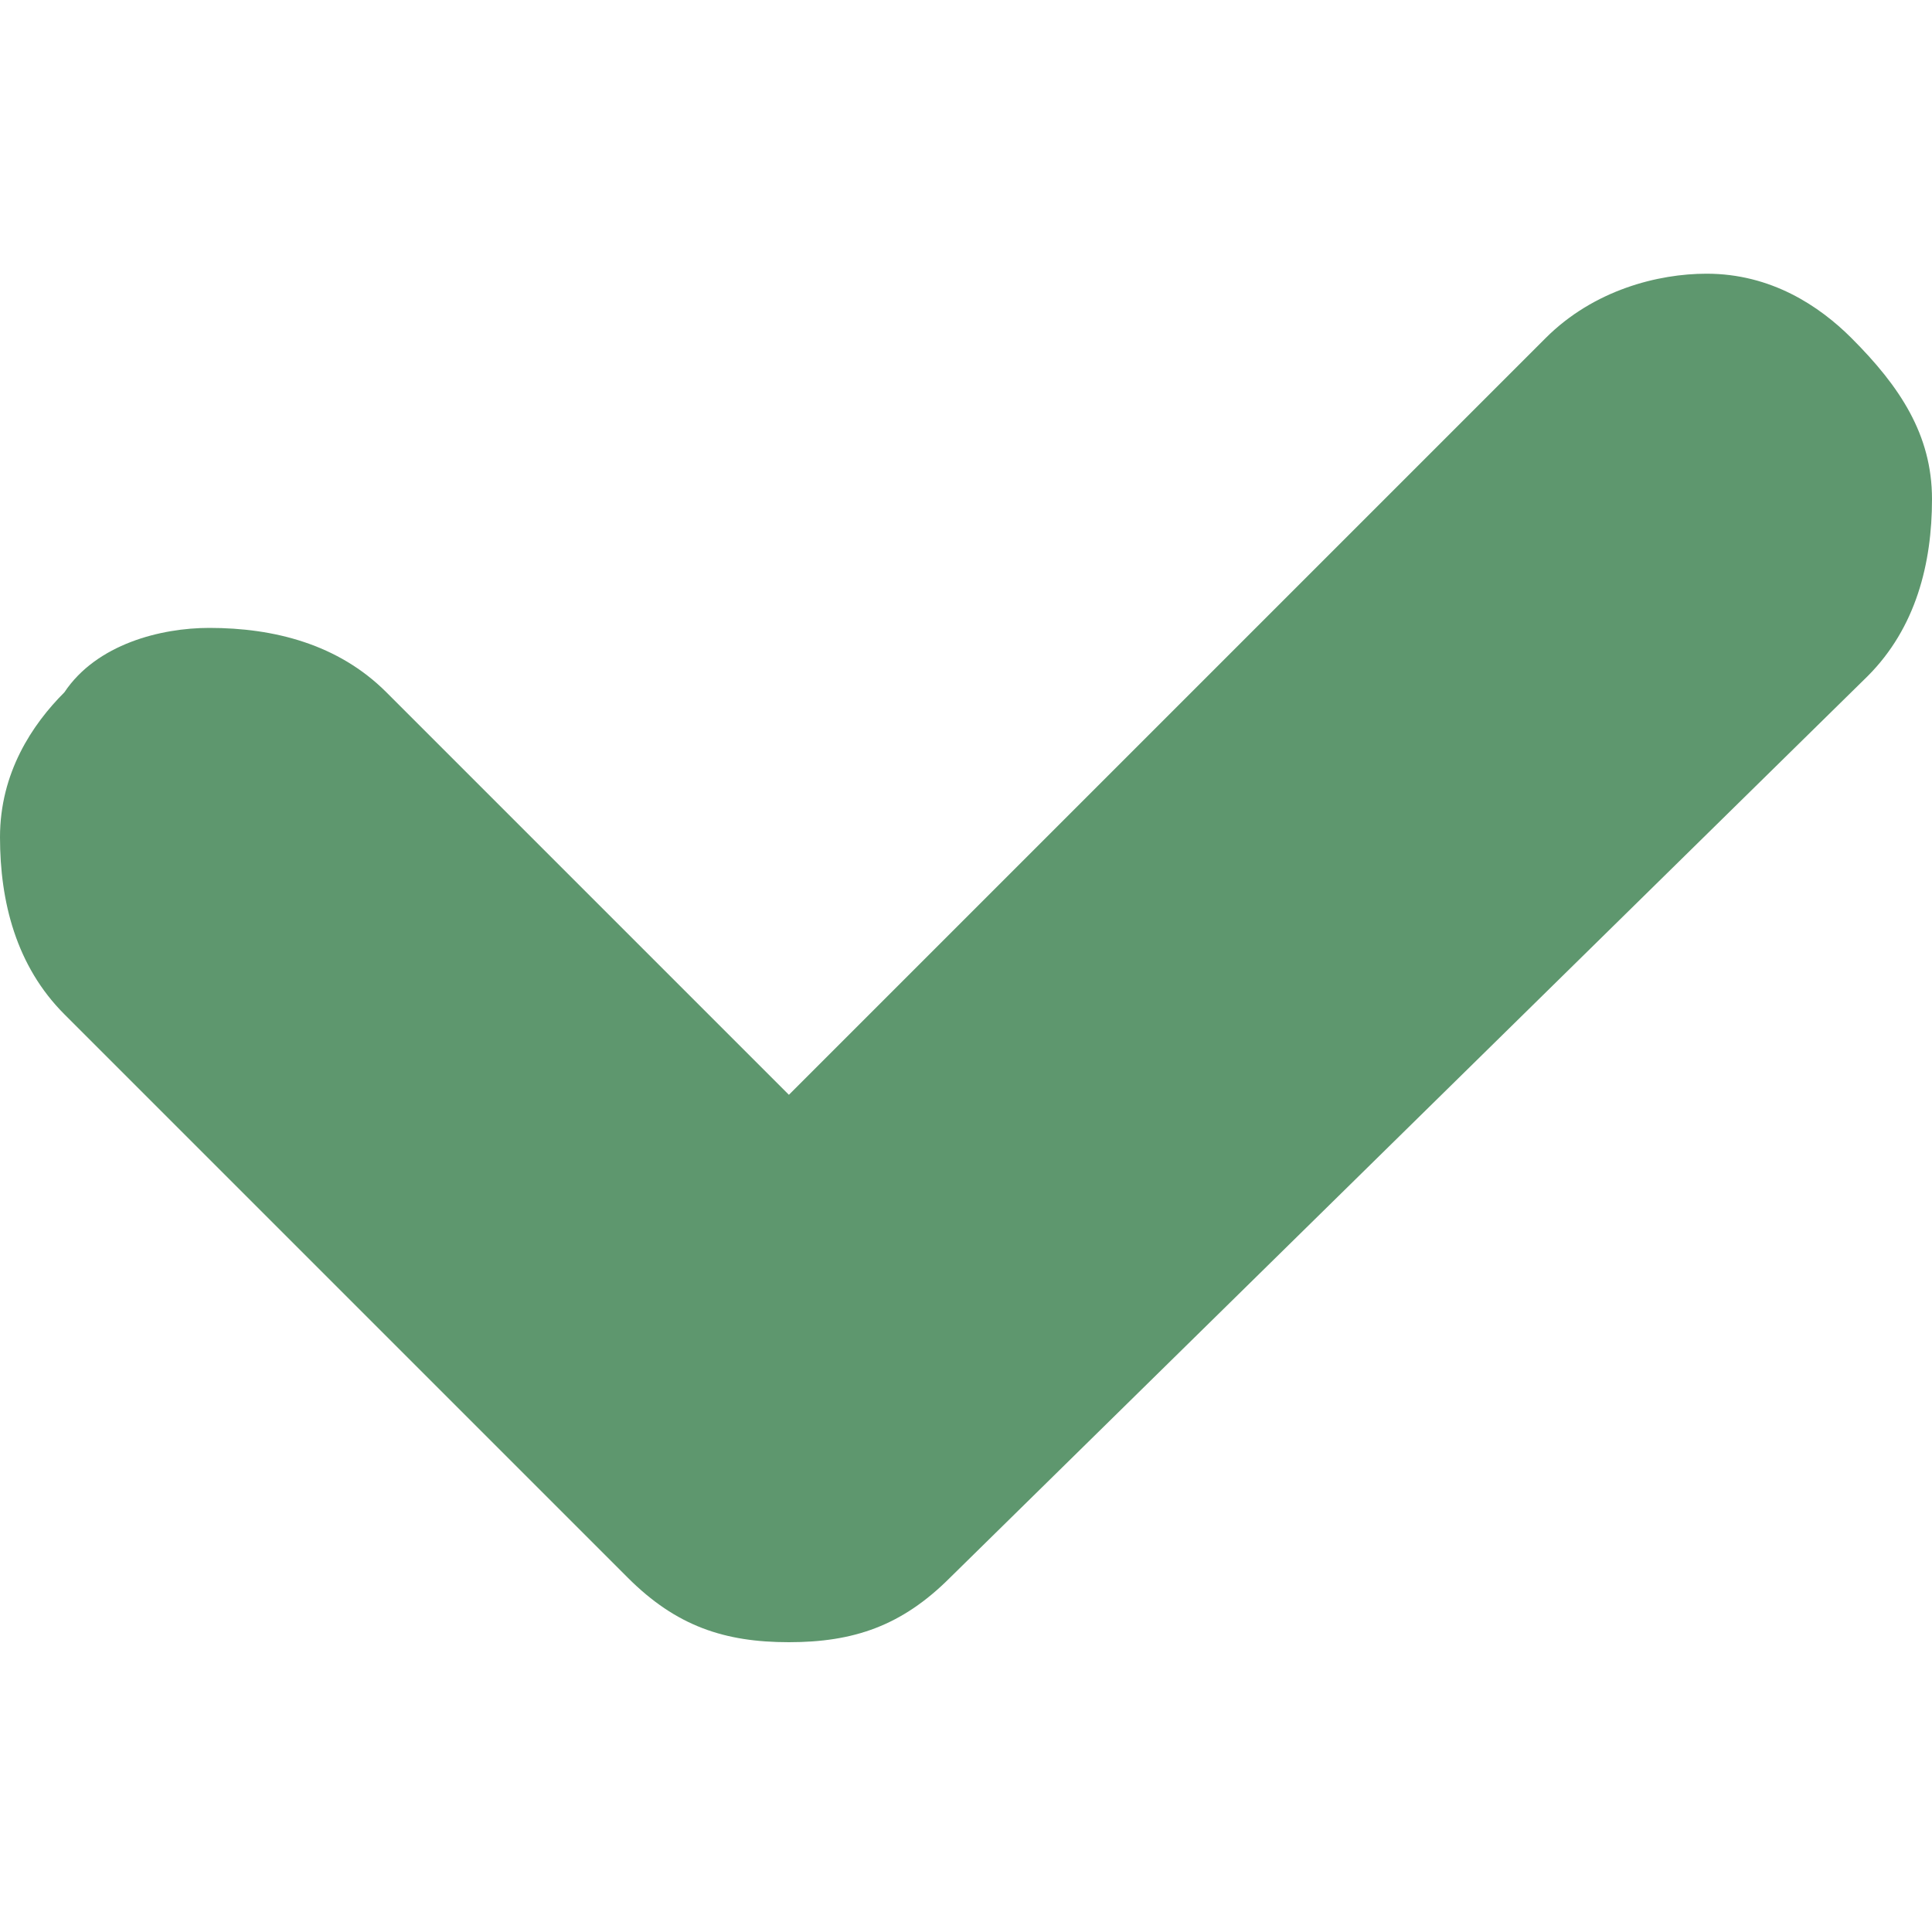
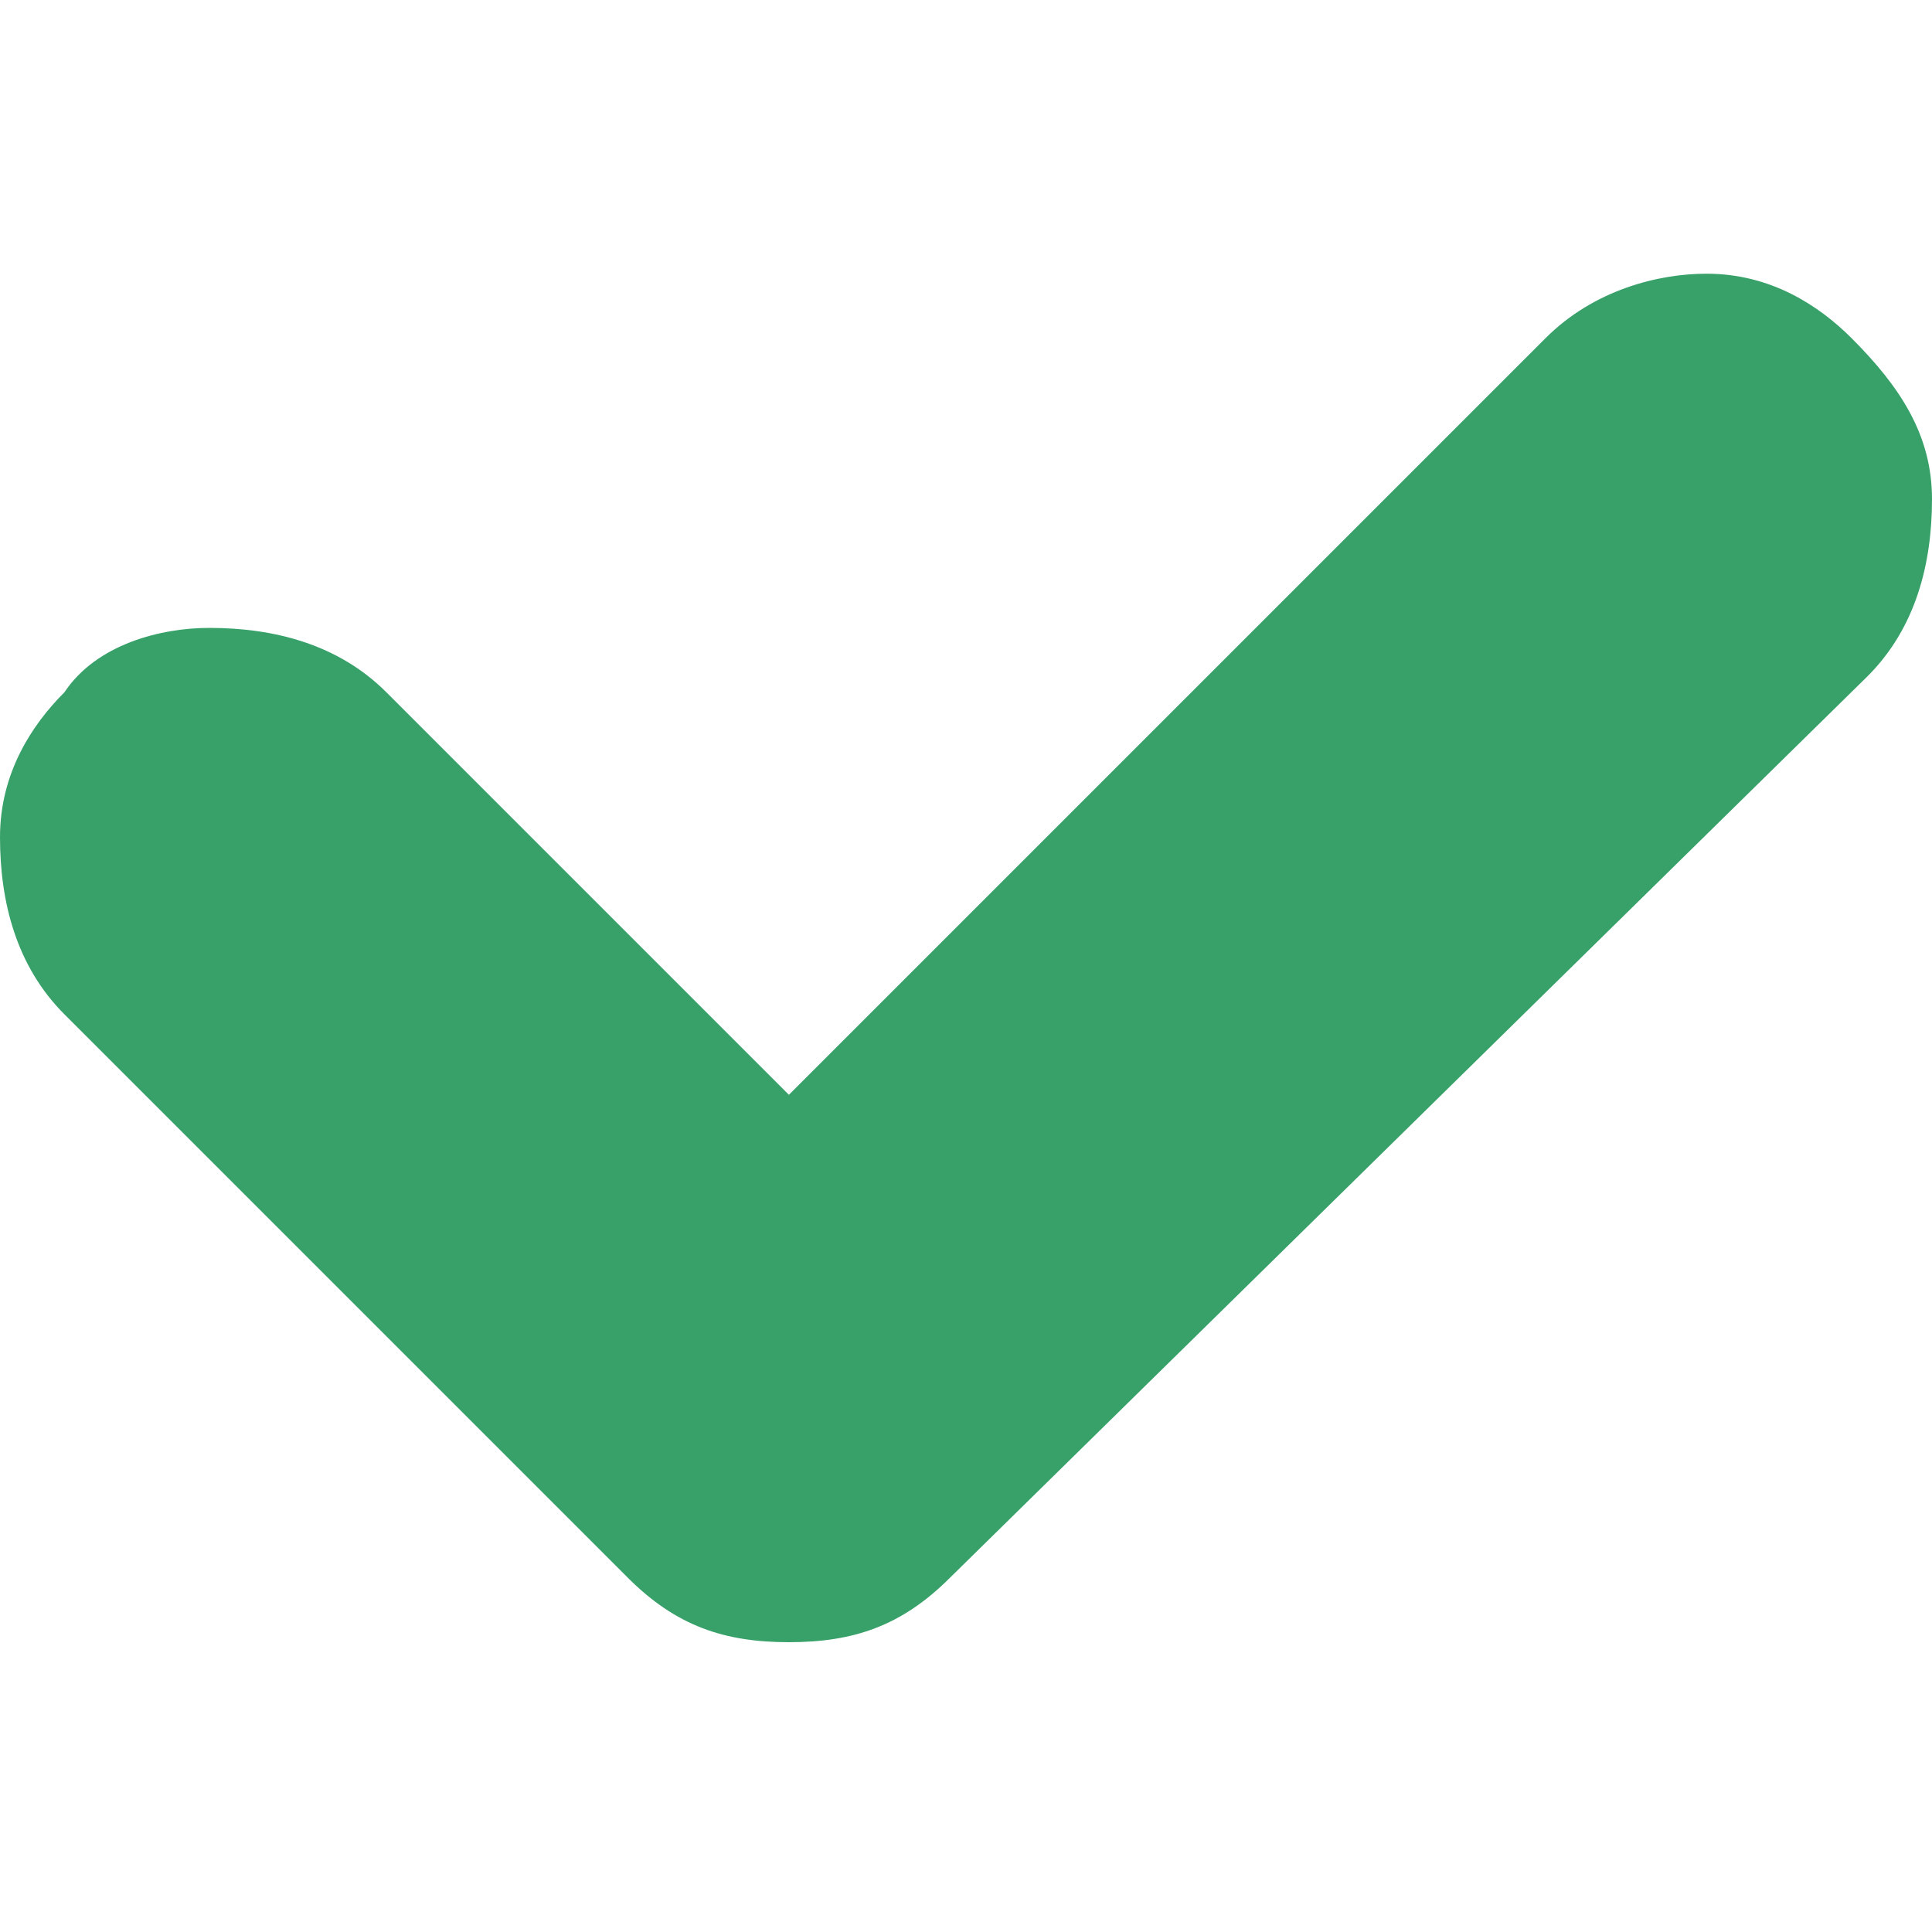
<svg xmlns="http://www.w3.org/2000/svg" width="28" height="28" viewBox="0 0 12 12">
-   <path fill="#5E976E" d="M12 3.1c0 .4-.1.8-.4 1.1L5.9 9.8c-.3.3-.6.4-1 .4s-.7-.1-1-.4L.4 6.3C.1 6 0 5.6 0 5.2c0-.4.2-.7.4-.9.2-.3.6-.4.9-.4.4 0 .8.1 1.1.4l2.5 2.5 4.7-4.7c.3-.3.7-.4 1-.4.4 0 .7.2.9.4.3.3.5.6.5 1z" />
+   <path fill="#38a169" d="M12 3.1c0 .4-.1.8-.4 1.1L5.9 9.8c-.3.3-.6.4-1 .4s-.7-.1-1-.4L.4 6.3C.1 6 0 5.6 0 5.2c0-.4.2-.7.4-.9.2-.3.6-.4.9-.4.4 0 .8.1 1.1.4l2.5 2.5 4.7-4.7c.3-.3.7-.4 1-.4.4 0 .7.2.9.4.3.3.5.6.5 1z" />
</svg>
